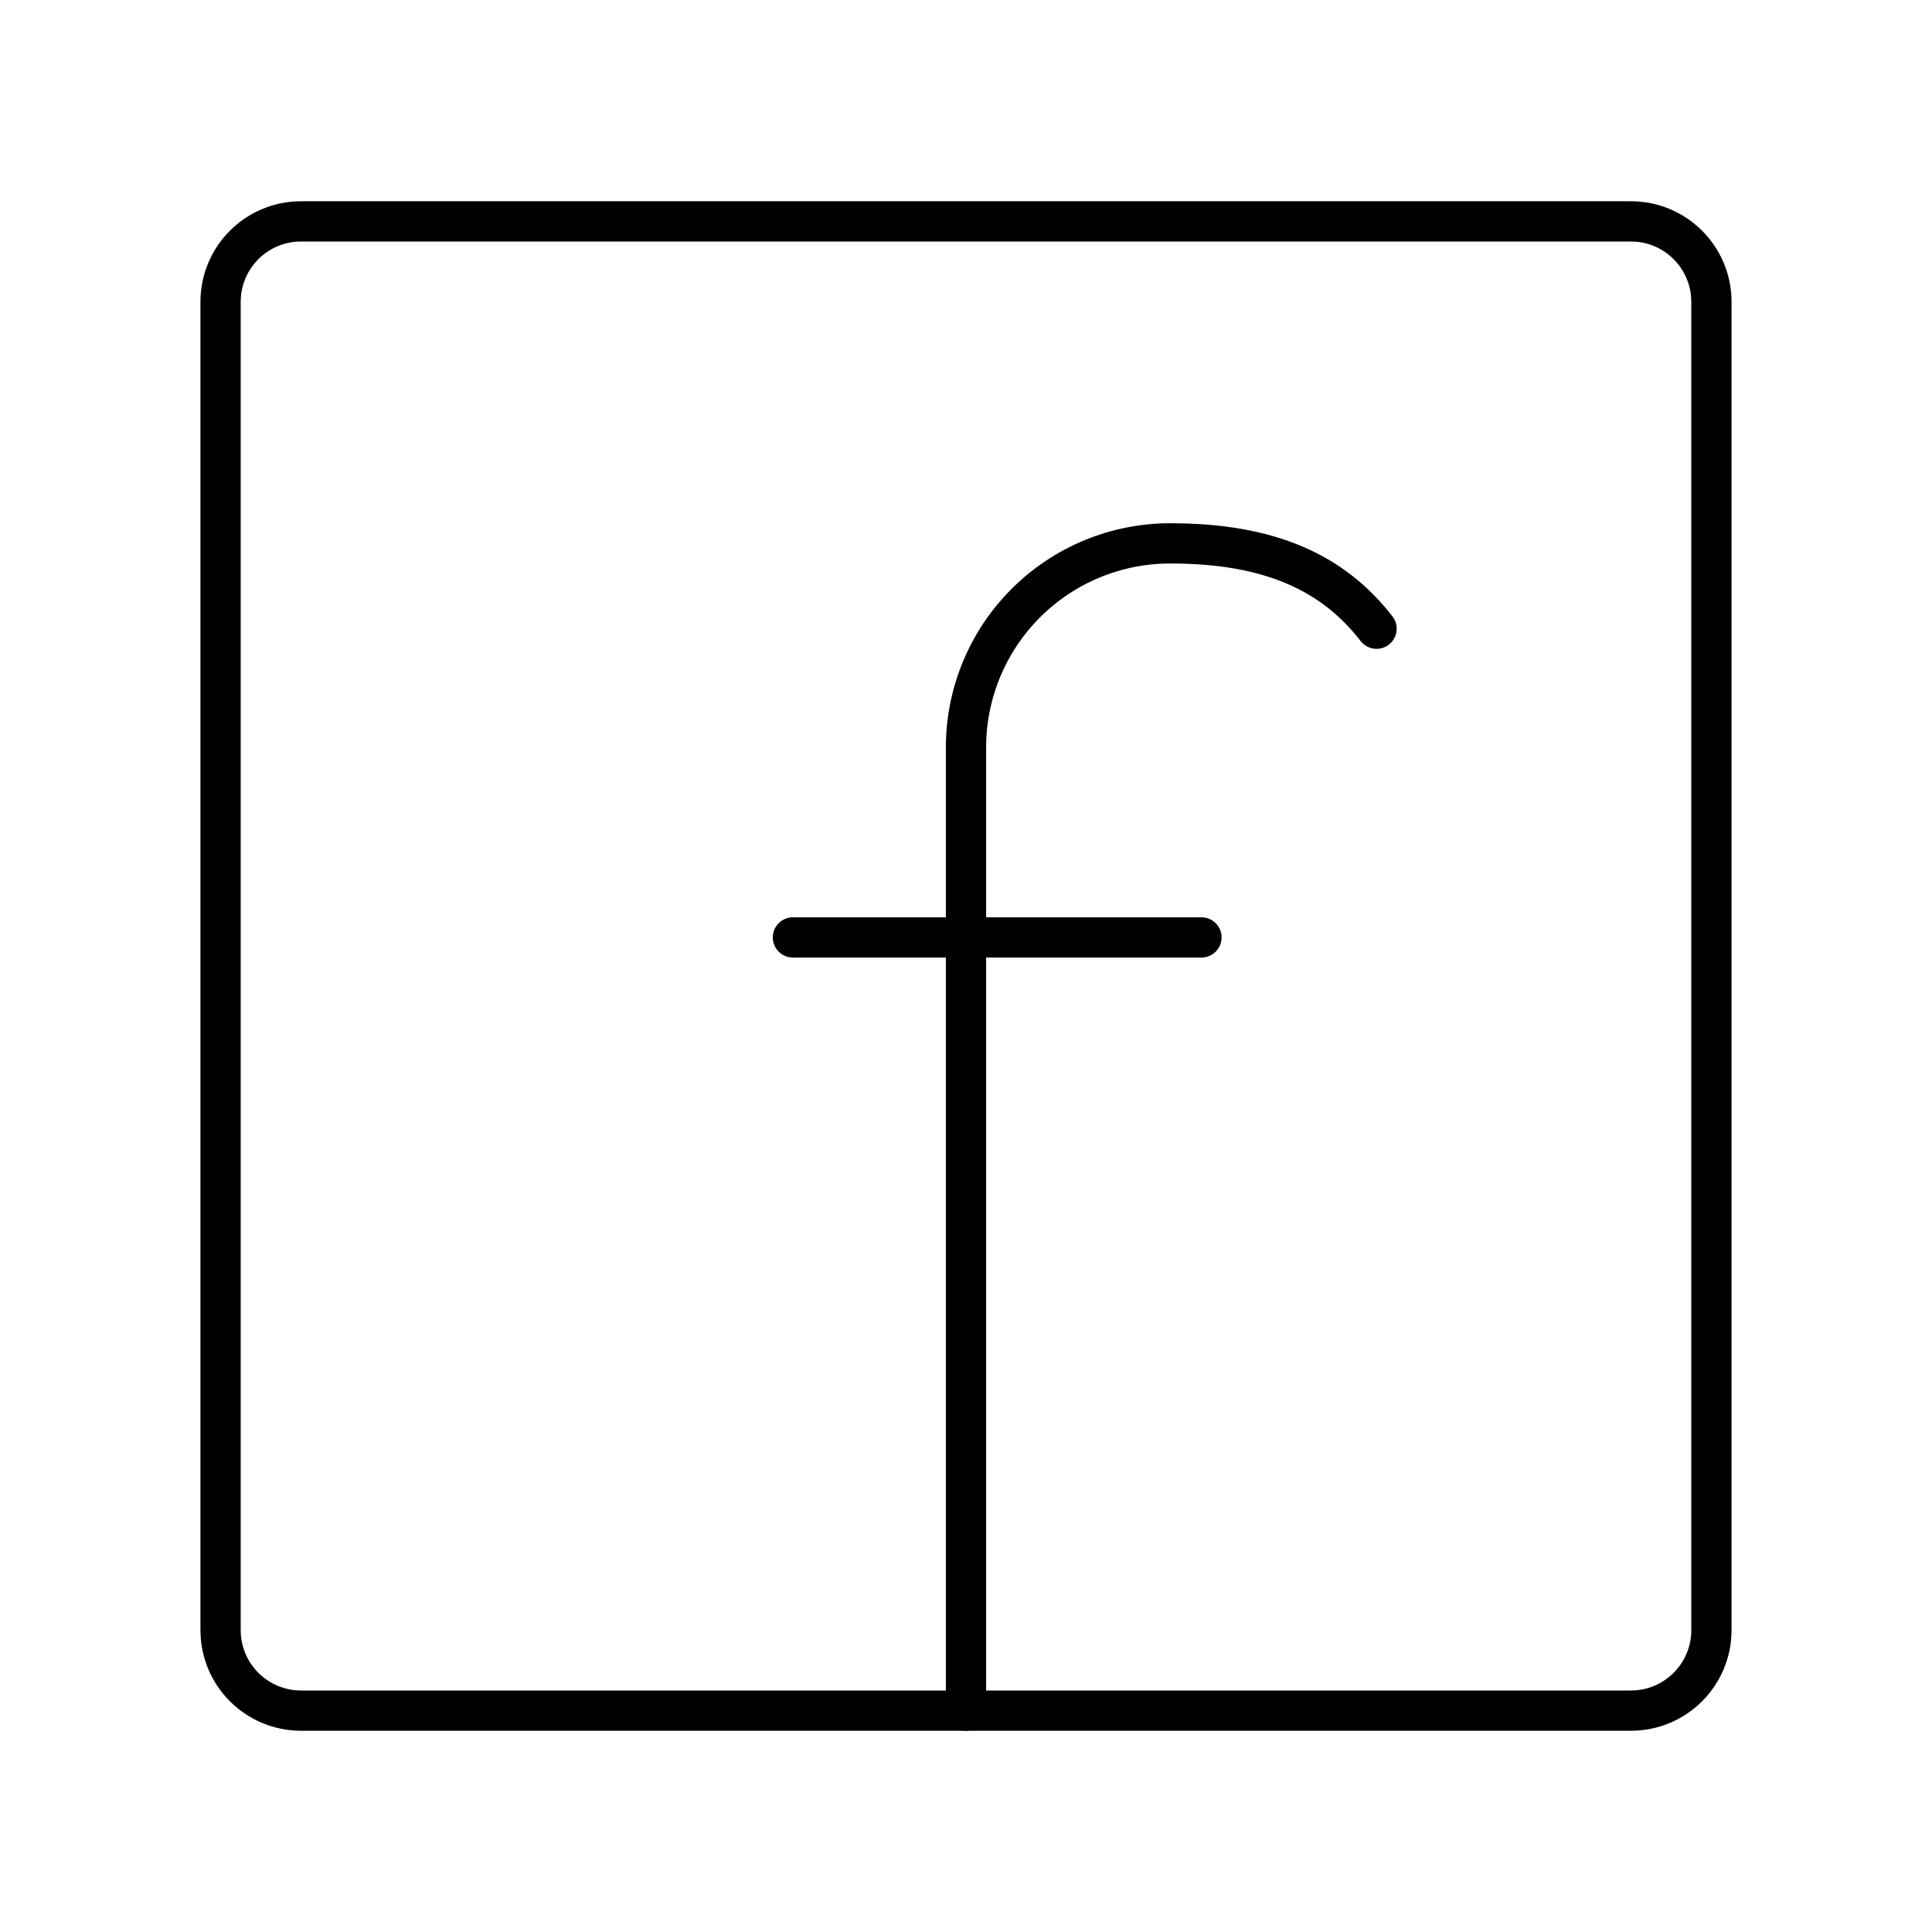
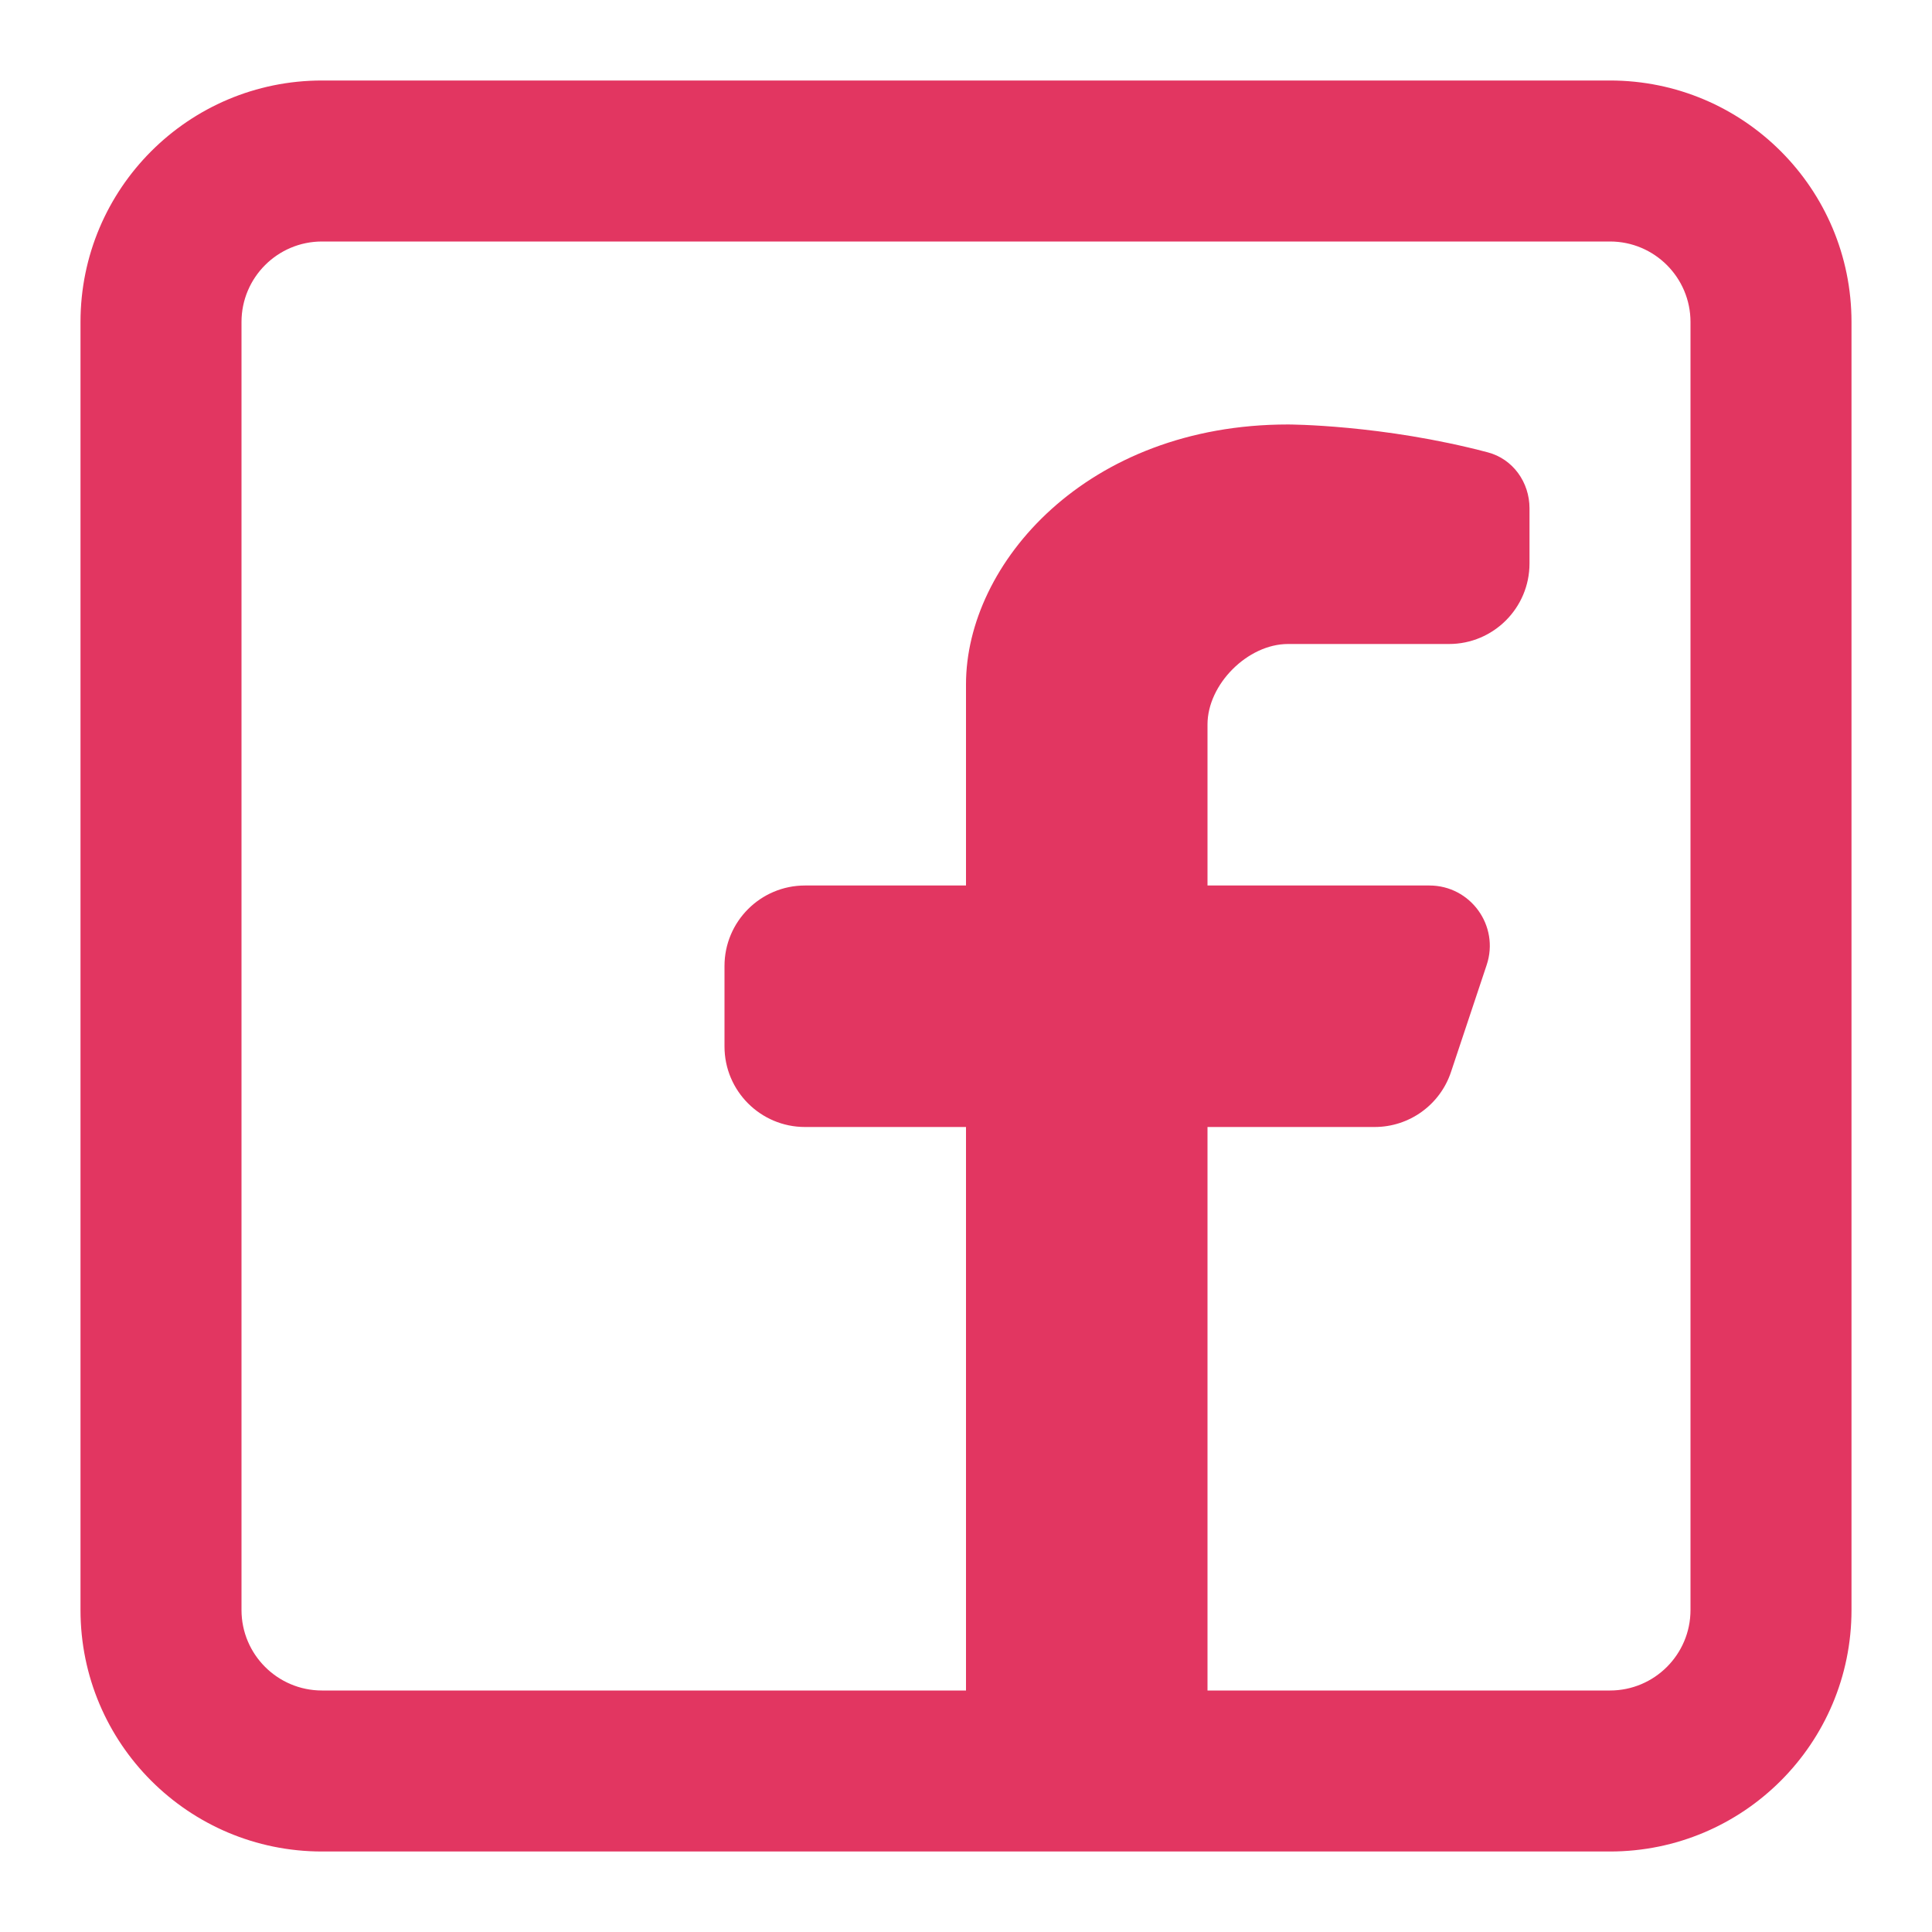
- <svg xmlns="http://www.w3.org/2000/svg" width="800px" height="800px" viewBox="0 0 48 48">
-   <defs>
-     <style>.a{fill:none;stroke:#000000;stroke-linecap:round;stroke-linejoin:round;}</style>
-   </defs>
-   <path class="a" d="M24,42.5V18.57a5.07,5.07,0,0,1,5.08-5.07h0c2.49,0,4.05.74,5.12,2.12" />
-   <line class="a" x1="19.7" y1="23.29" x2="29.85" y2="23.29" />
-   <path class="a" d="M7.48,5.5a2,2,0,0,0-2,2h0v33a2,2,0,0,0,2,2H40.52a2,2,0,0,0,2-2h0v-33a2,2,0,0,0-2-2H7.48Z" />
+ <svg xmlns="http://www.w3.org/2000/svg" width="800px" height="800px" viewBox="0 0 24 24" fill="none">
+   <path fill-rule="evenodd" clip-rule="evenodd" d="M20 1C21.657 1 23 2.343 23 4V20C23 21.657 21.657 23 20 23H4C2.343 23 1 21.657 1 20V4C1 2.343 2.343 1 4 1H20ZM20 3C20.552 3 21 3.448 21 4V20C21 20.552 20.552 21 20 21H15V14H17.076C17.507 14 17.889 13.725 18.025 13.316L18.468 11.987C18.63 11.501 18.268 11 17.756 11H15V9C15 8.5 15.5 8 16 8H18C18.552 8 19 7.552 19 7V6.314C19 5.991 18.794 5.701 18.481 5.619C17.171 5.273 16 5.273 16 5.273C13.5 5.273 12 7 12 8.5V11H10C9.448 11 9 11.448 9 12V13C9 13.552 9.448 14 10 14H12V21H4C3.448 21 3 20.552 3 20V4C3 3.448 3.448 3 4 3H20Z" fill="#e23661" />
</svg>
